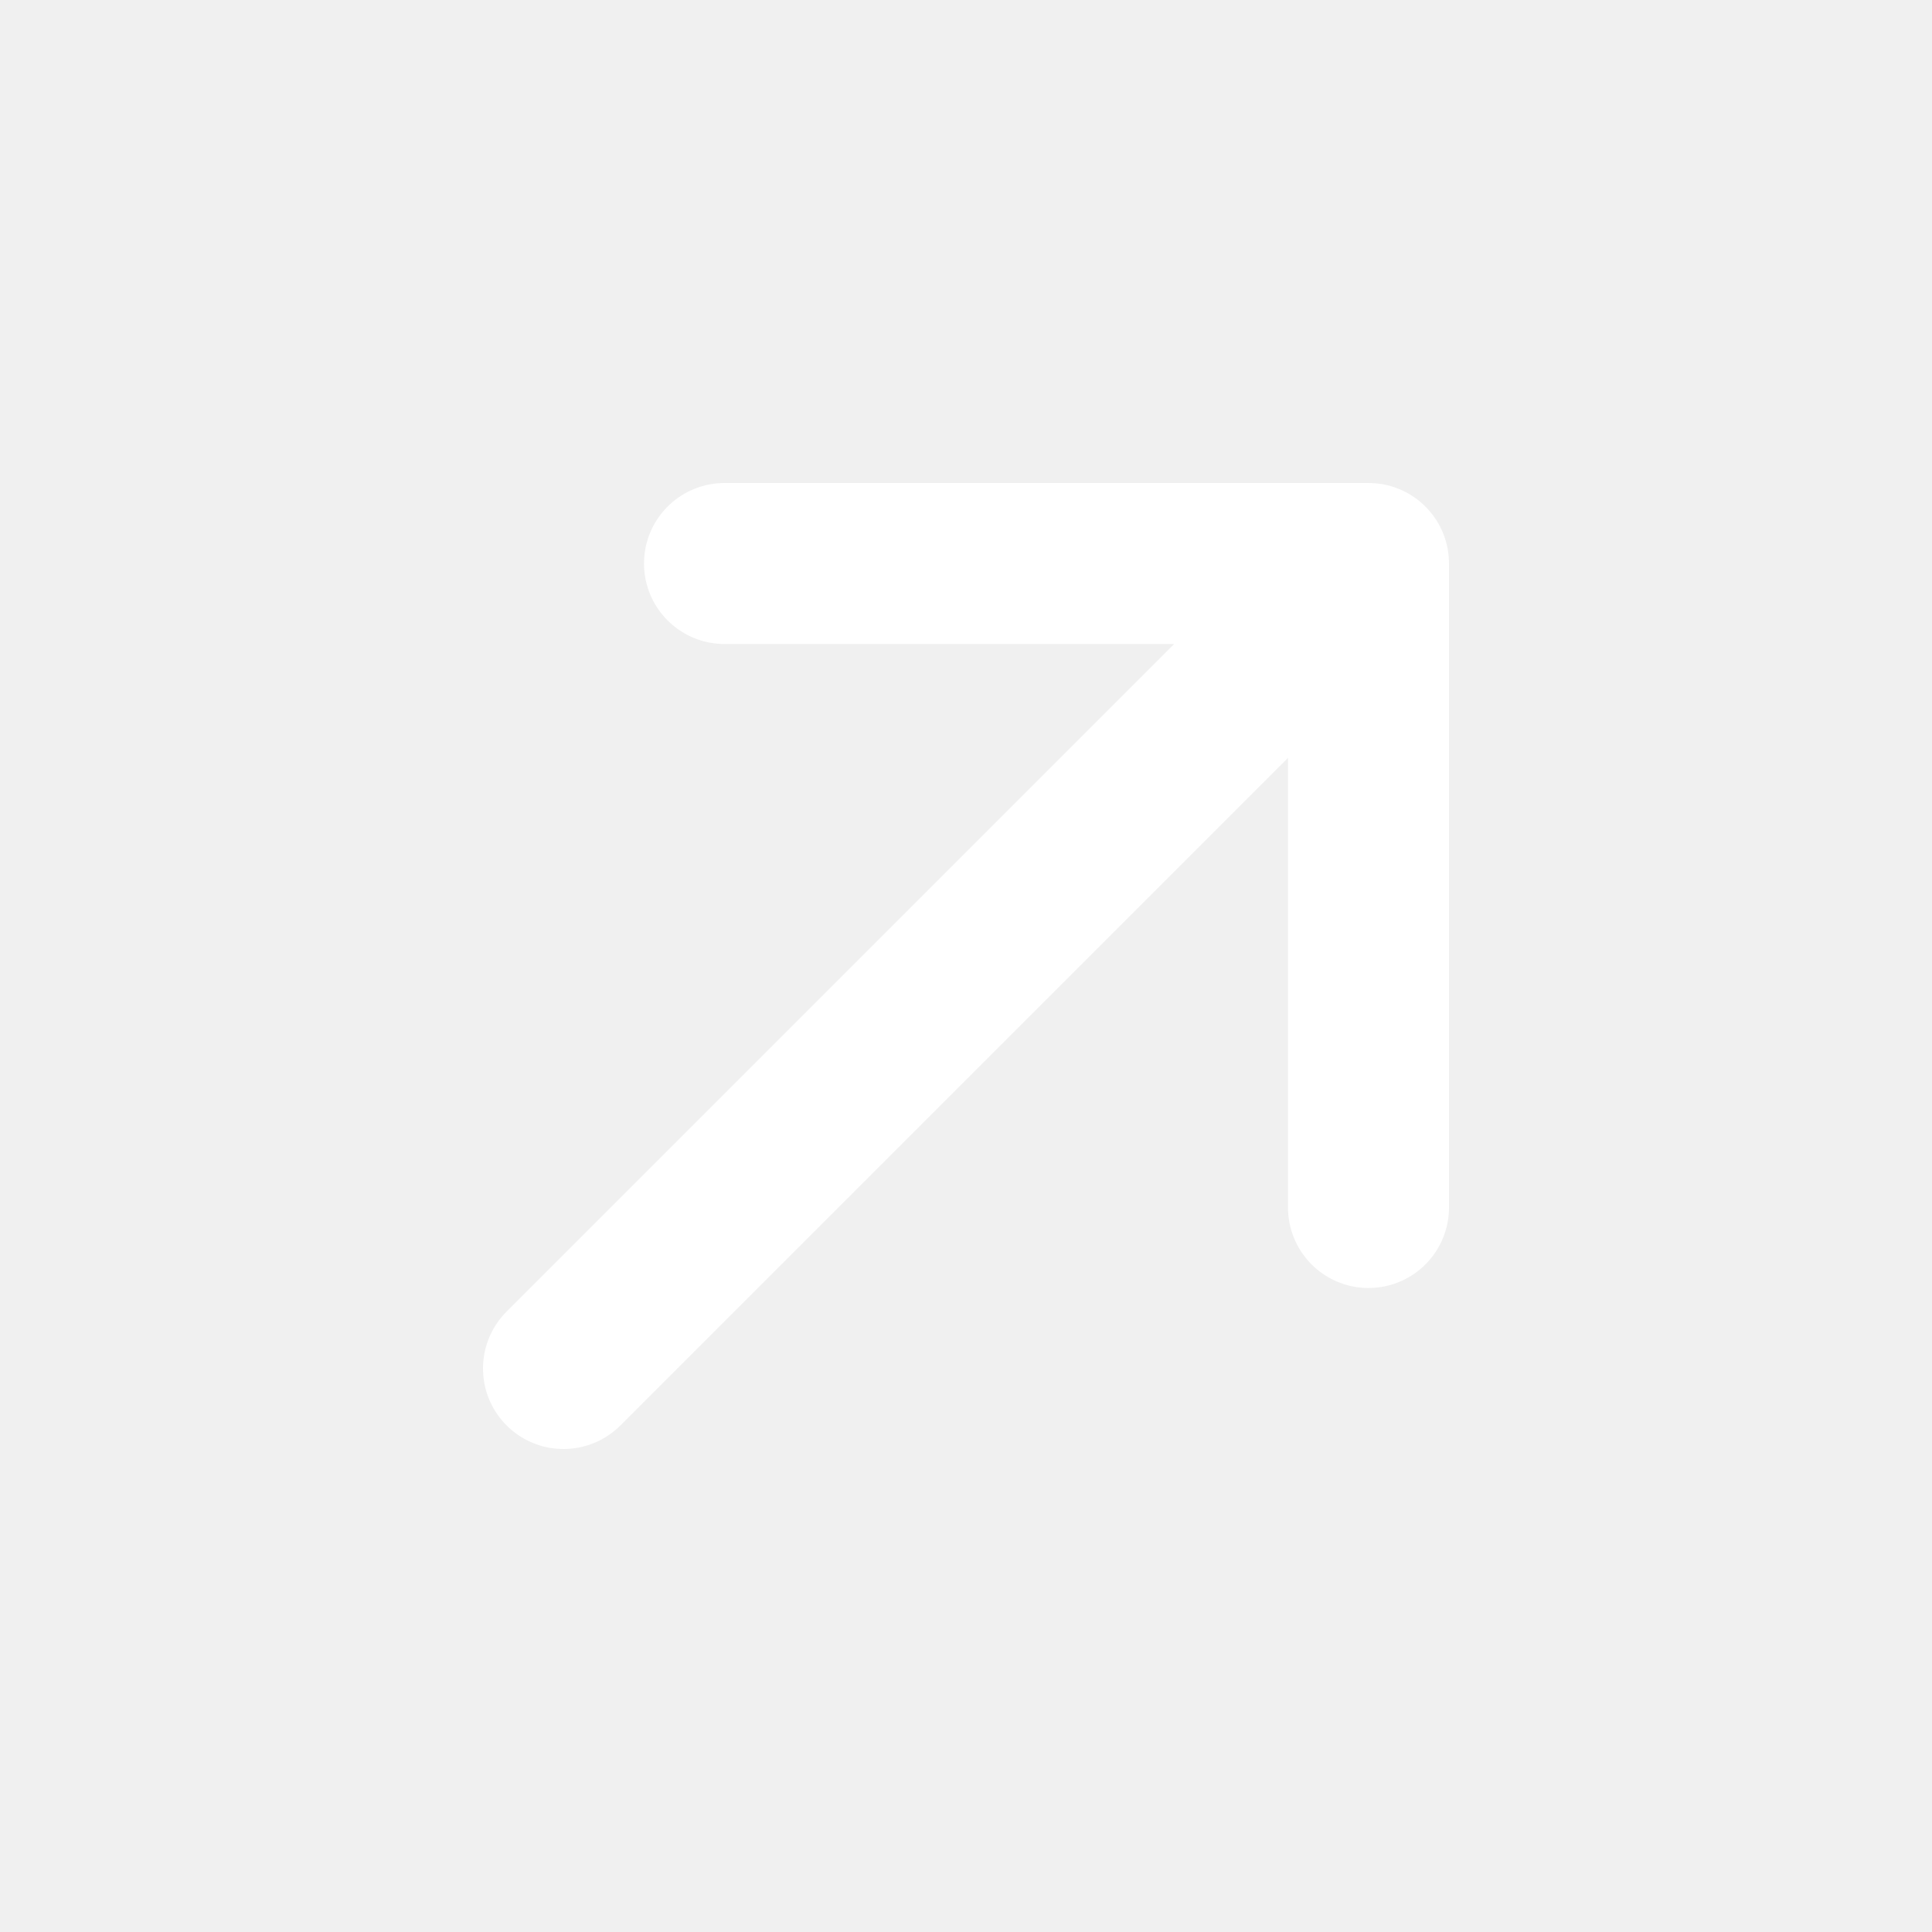
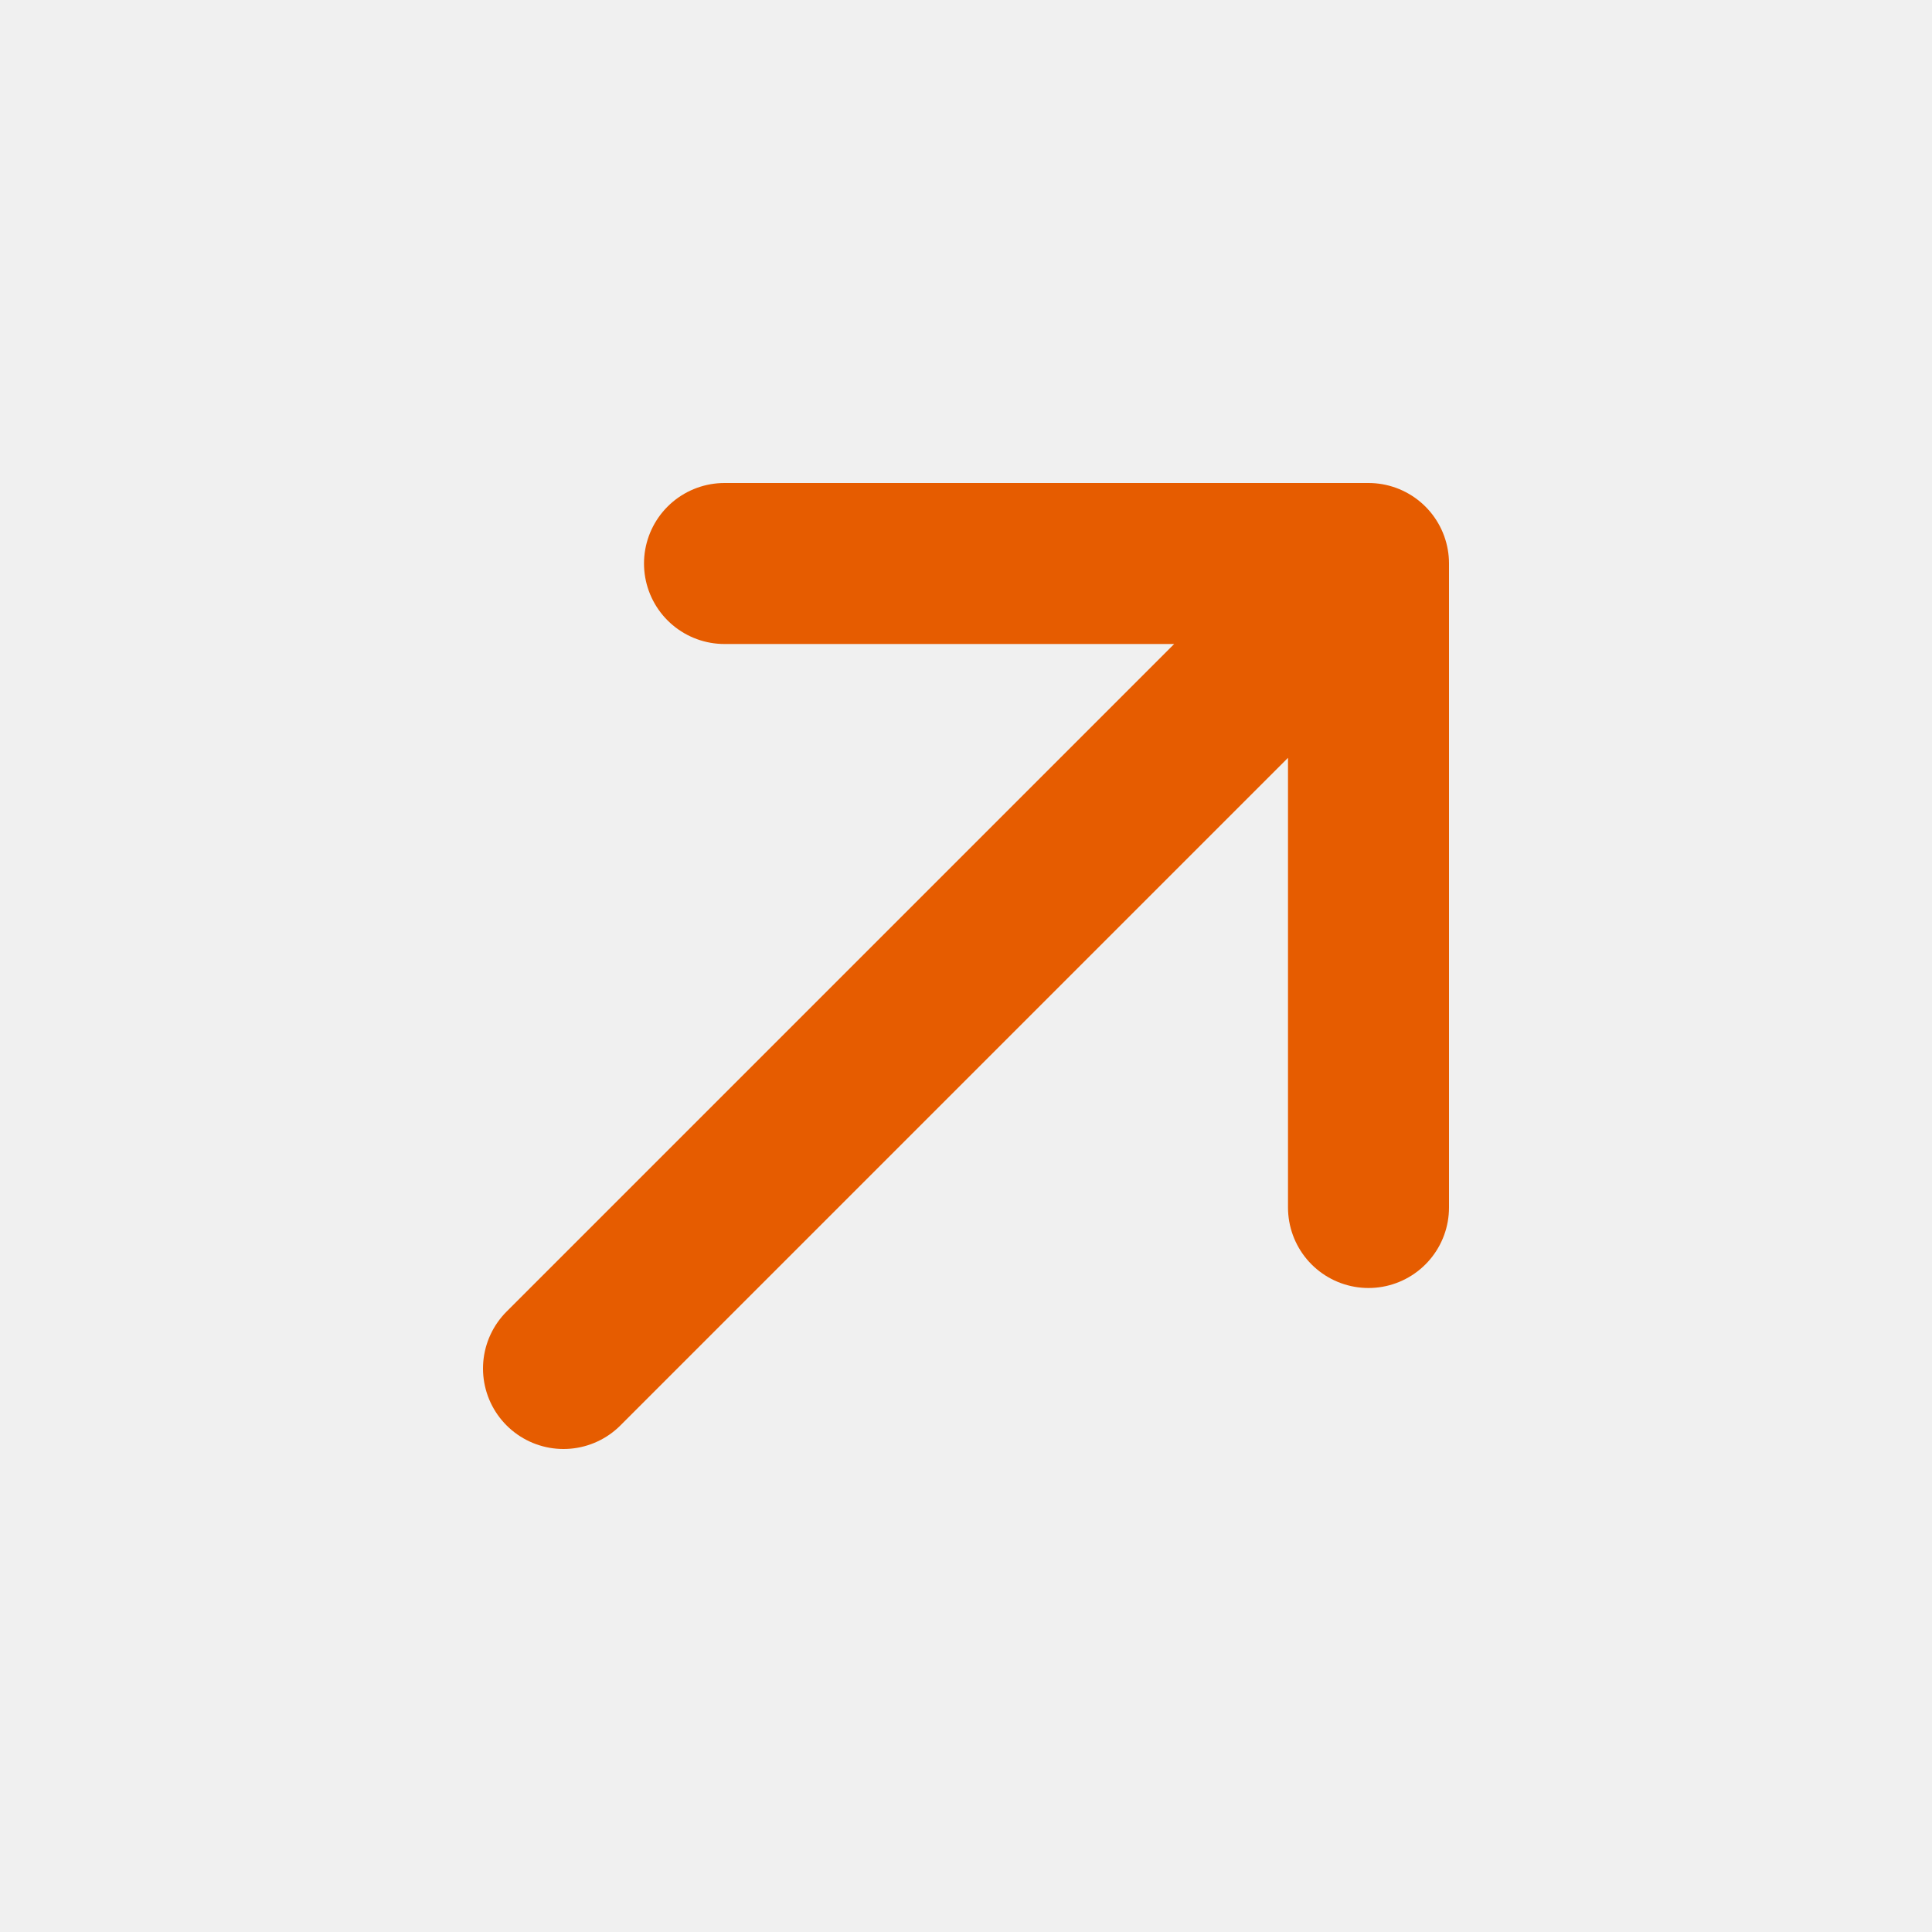
<svg xmlns="http://www.w3.org/2000/svg" width="24" height="24" viewBox="0 0 24 24" fill="none">
-   <path d="M7 17L17 7M17 7H9M17 7V15" stroke="white" stroke-width="2" stroke-linecap="round" stroke-linejoin="round" />
+   <path d="M7 17L17 7M17 7H9M17 7V15" stroke="#E65C00" stroke-width="2" stroke-linecap="round" stroke-linejoin="round" />
</svg>
